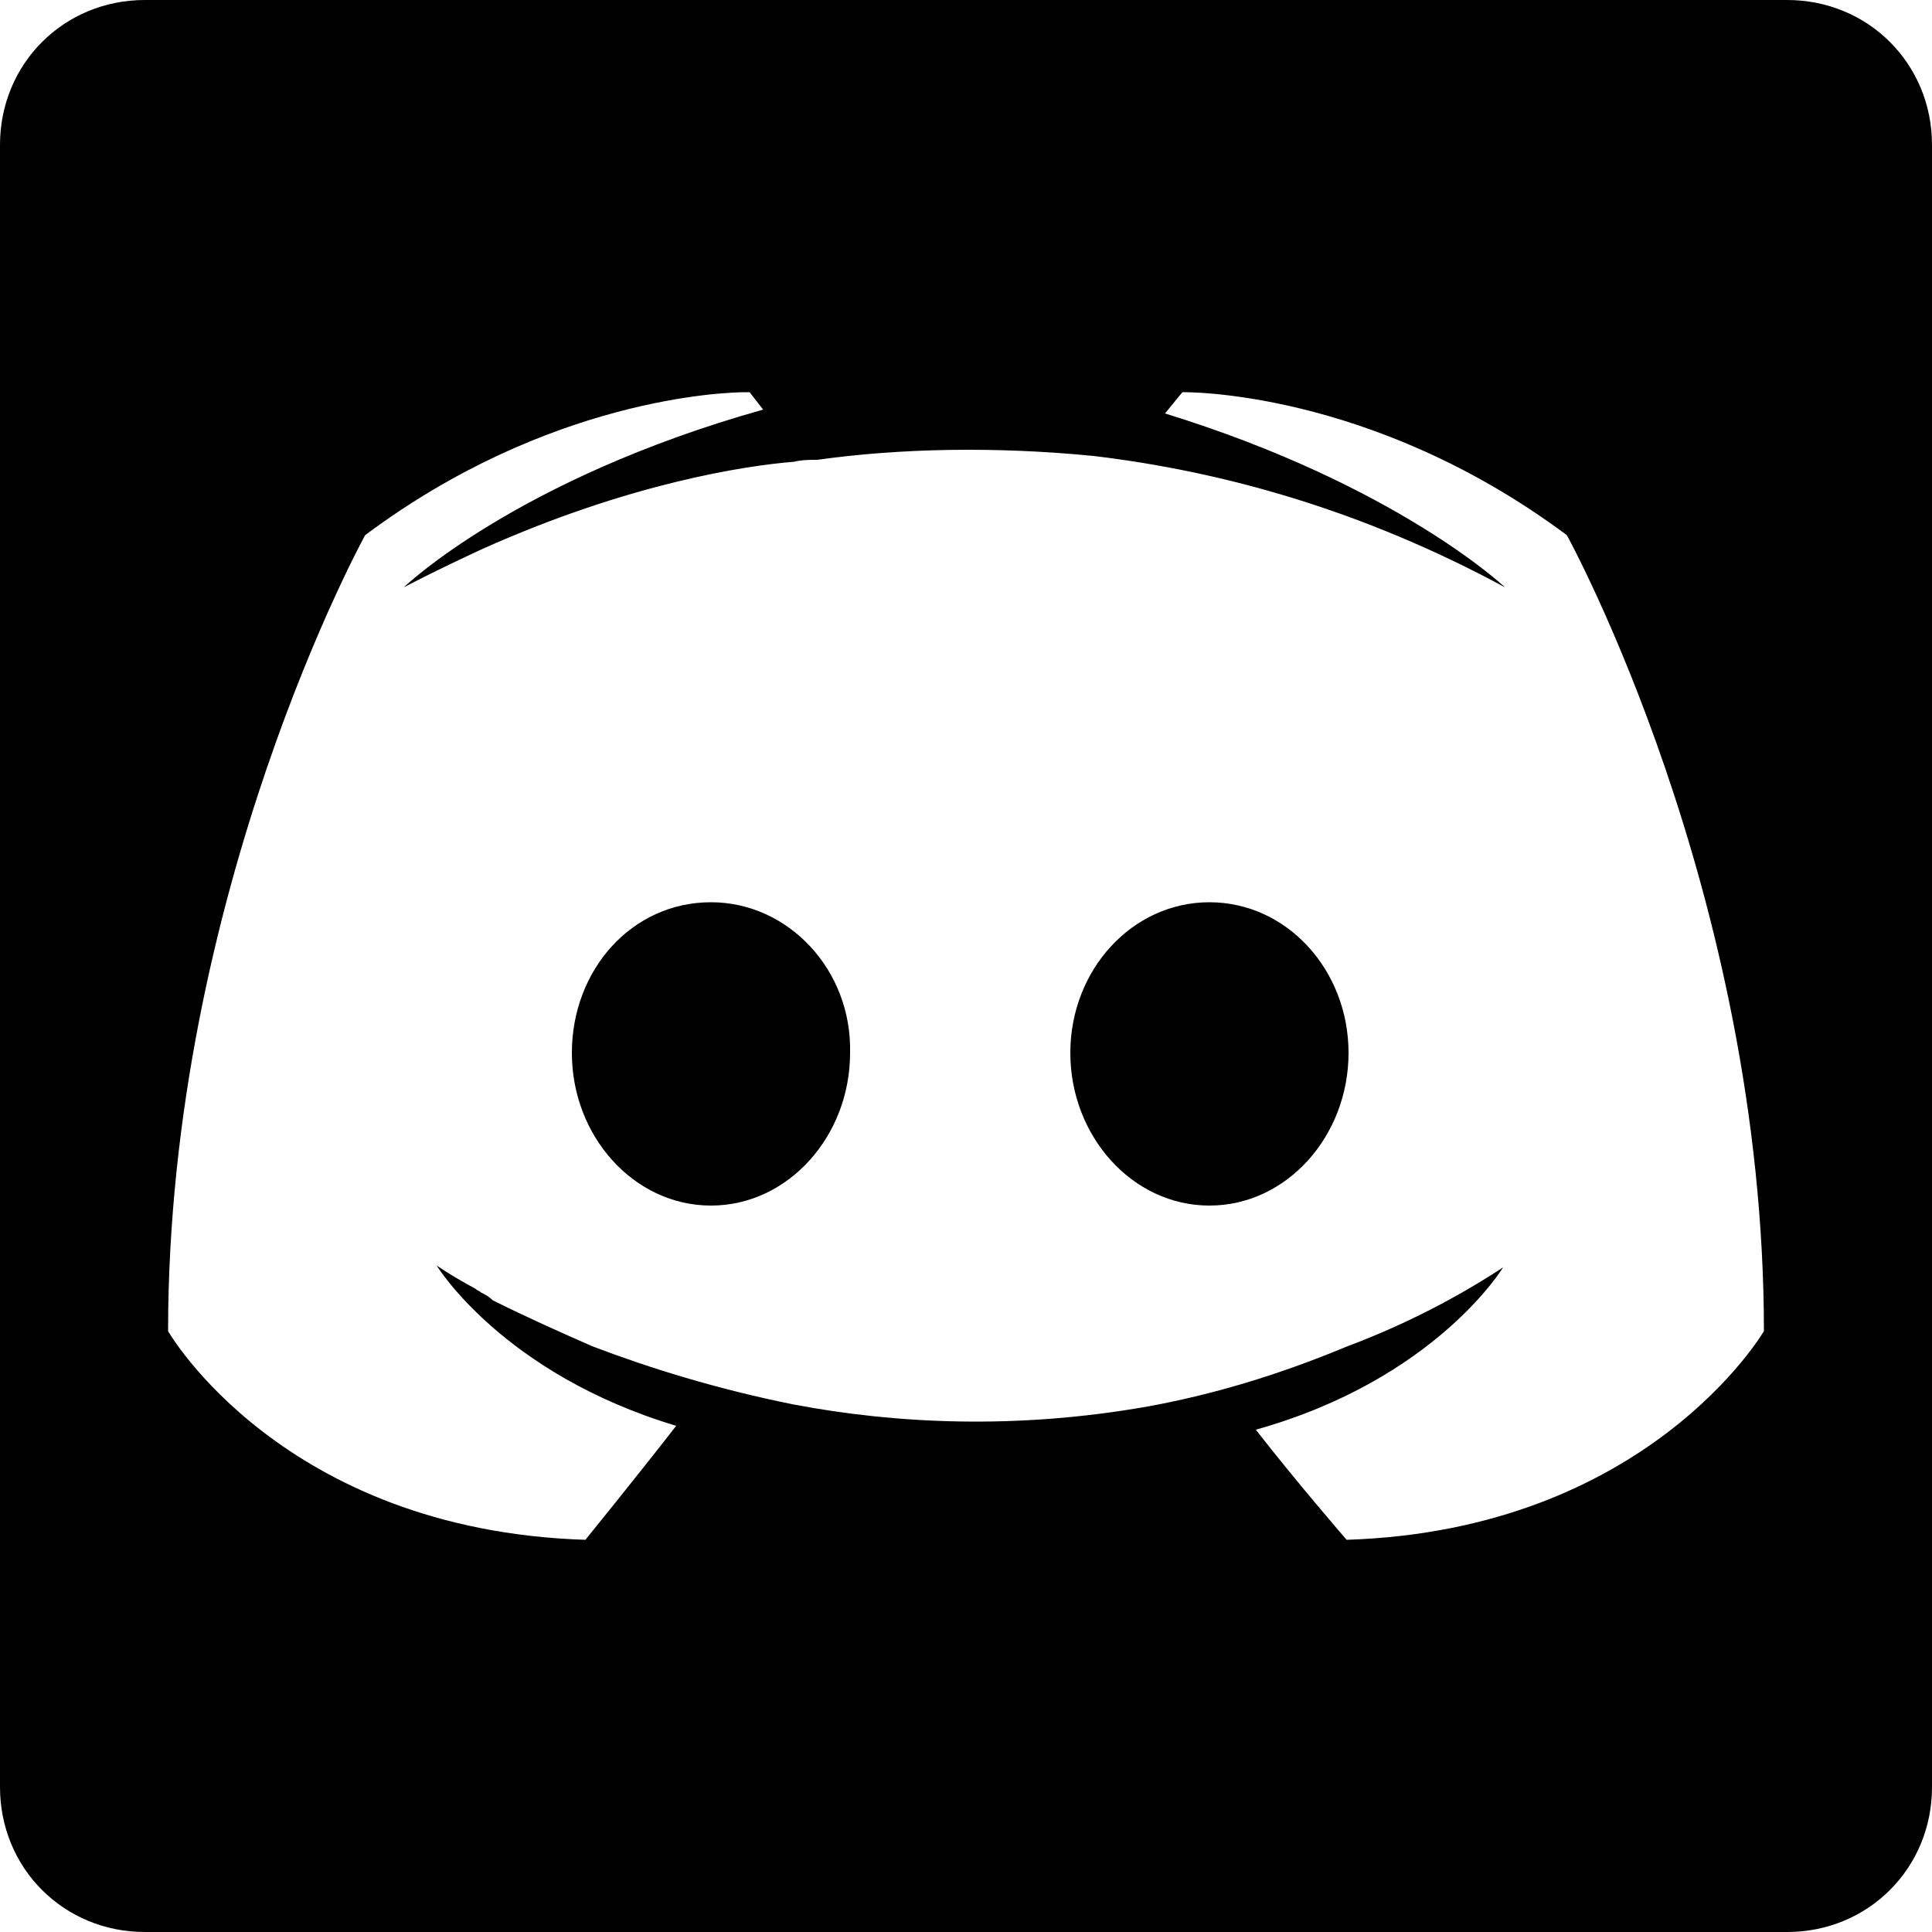
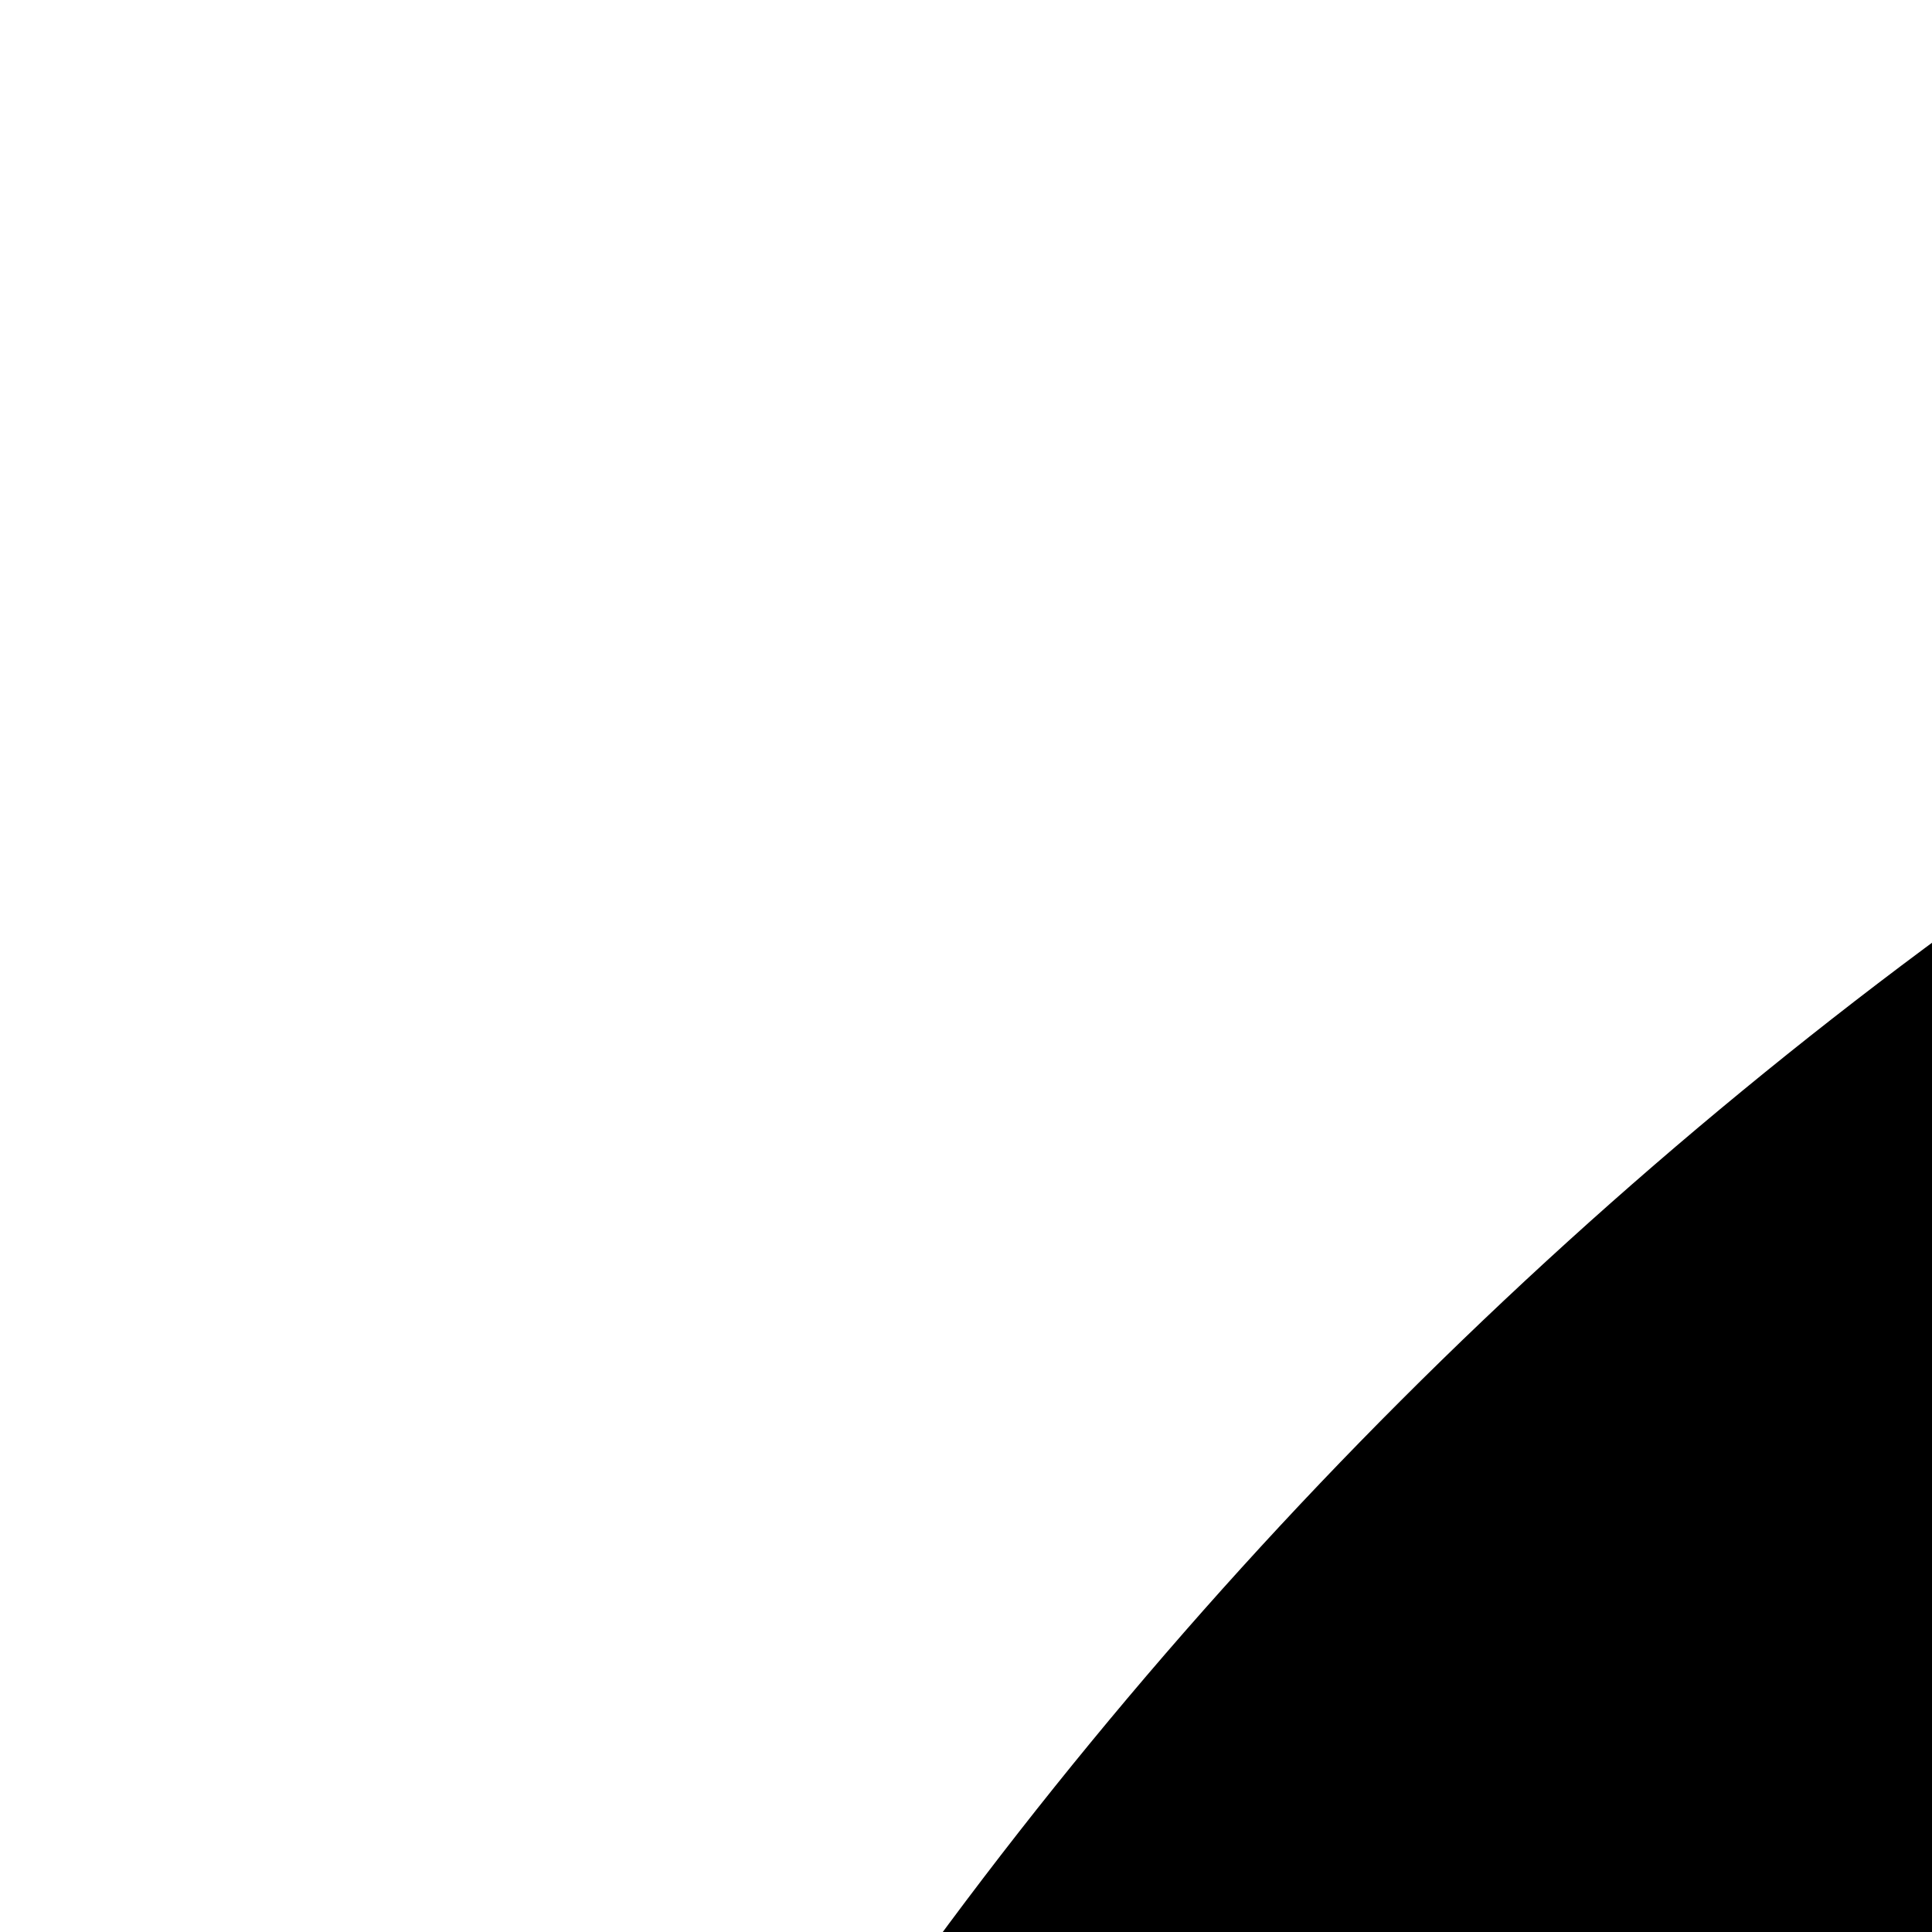
- <svg xmlns="http://www.w3.org/2000/svg" fill="#000000" viewBox="0 0 1000 1000" width="30px" height="30px">
+ <svg xmlns="http://www.w3.org/2000/svg" fill="#000000" viewBox="0 0 30 30" width="30px" height="30px">
  <path d="M 75 0C 75 0 75 0 75 0C 33 0 0 33 0 75C 0 75 0 925 0 925C 0 967 33 1000 75 1000C 75 1000 925 1000 925 1000C 967 1000 1000 967 1000 925C 1000 925 1000 75 1000 75C 1000 33 967 0 925 0C 925 0 75 0 75 0M 386 203C 387 203 388 203 388 203C 388 203 395 212 395 212C 267 248 209 304 209 304C 209 304 224 296 250 284C 326 250 386 241 411 239C 415 238 419 238 423 238C 466 232 515 231 566 236C 633 244 705 264 779 304C 779 304 723 251 603 214C 603 214 612 203 612 203C 612 203 709 201 811 277C 811 277 913 462 913 689C 913 689 853 792 697 797C 697 797 671 767 650 740C 743 714 778 656 778 656C 749 675 721 688 697 697C 661 712 627 722 594 728C 526 740 464 737 411 727C 371 719 336 708 307 697C 291 690 273 682 255 673C 253 671 251 670 249 669C 248 668 247 668 246 667C 233 660 226 655 226 655C 226 655 260 711 350 738C 329 765 303 797 303 797C 146 792 87 689 87 689C 87 462 189 277 189 277C 284 206 375 203 386 203C 386 203 386 203 386 203M 368 467C 327 467 296 502 296 545C 296 588 328 624 368 624C 408 624 440 588 440 545C 441 502 408 467 368 467C 368 467 368 467 368 467M 626 467C 586 467 554 502 554 545C 554 588 586 624 626 624C 666 624 698 588 698 545C 698 502 666 467 626 467C 626 467 626 467 626 467" />
</svg>
